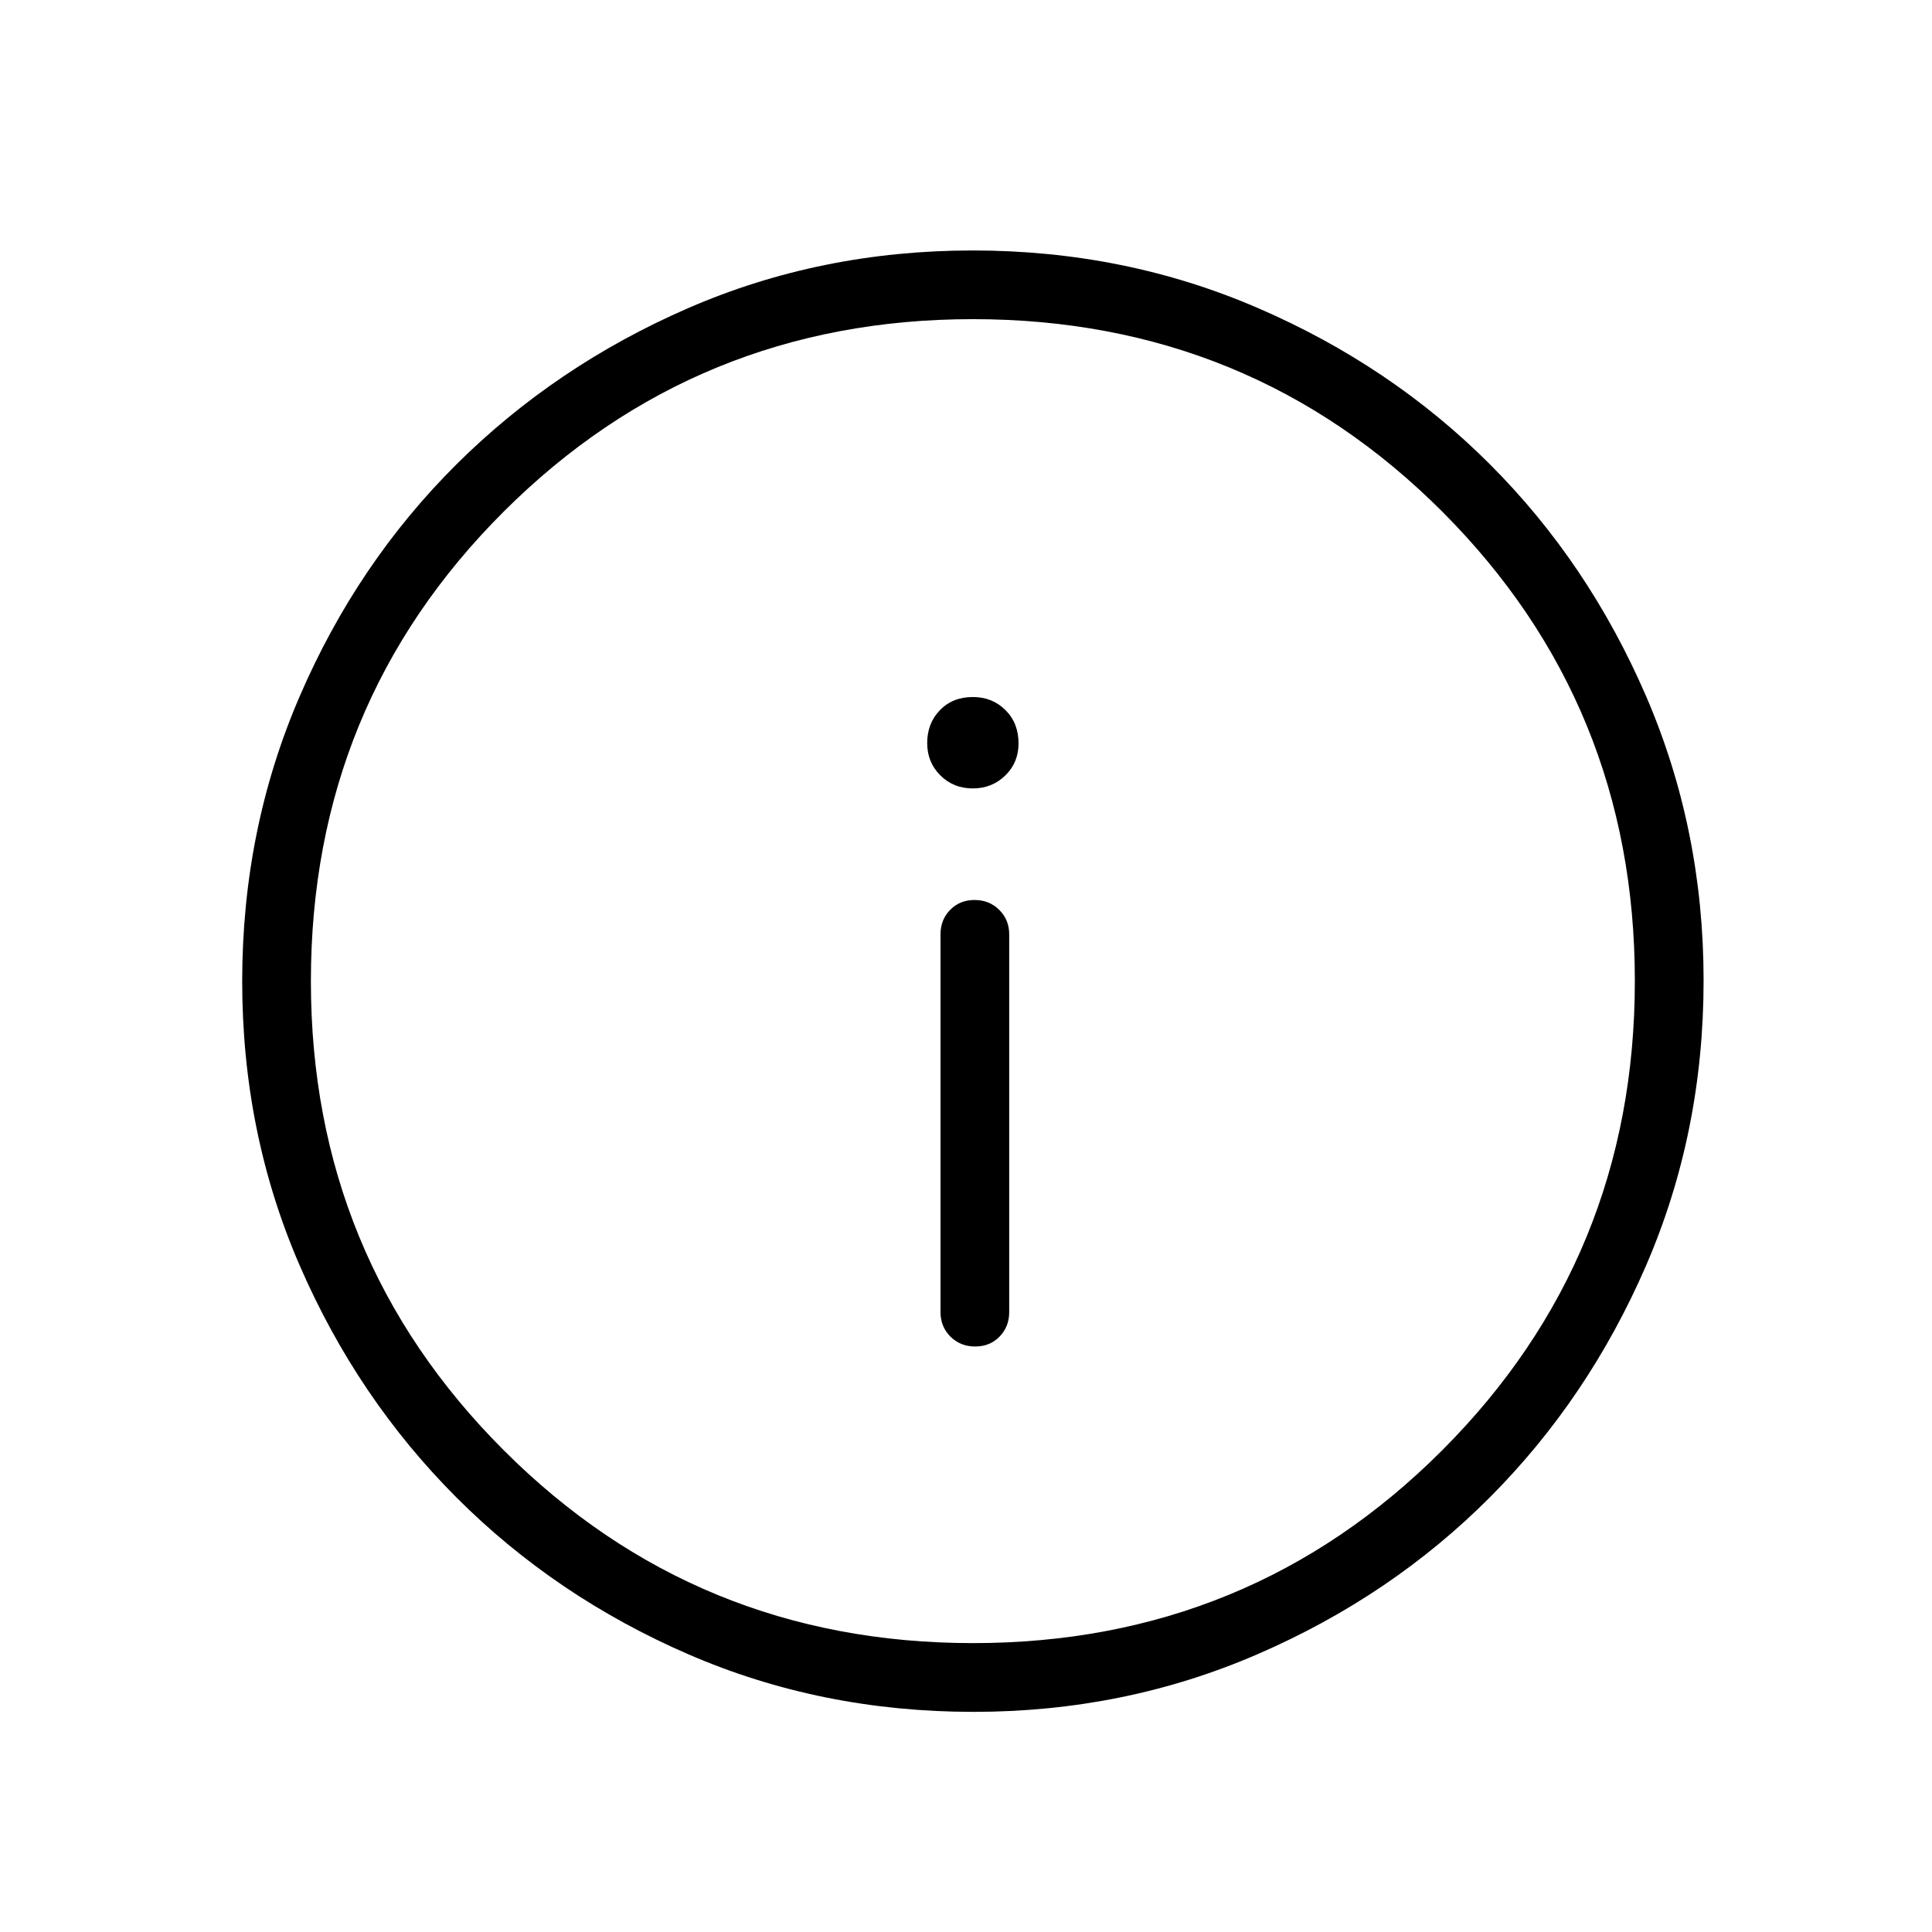
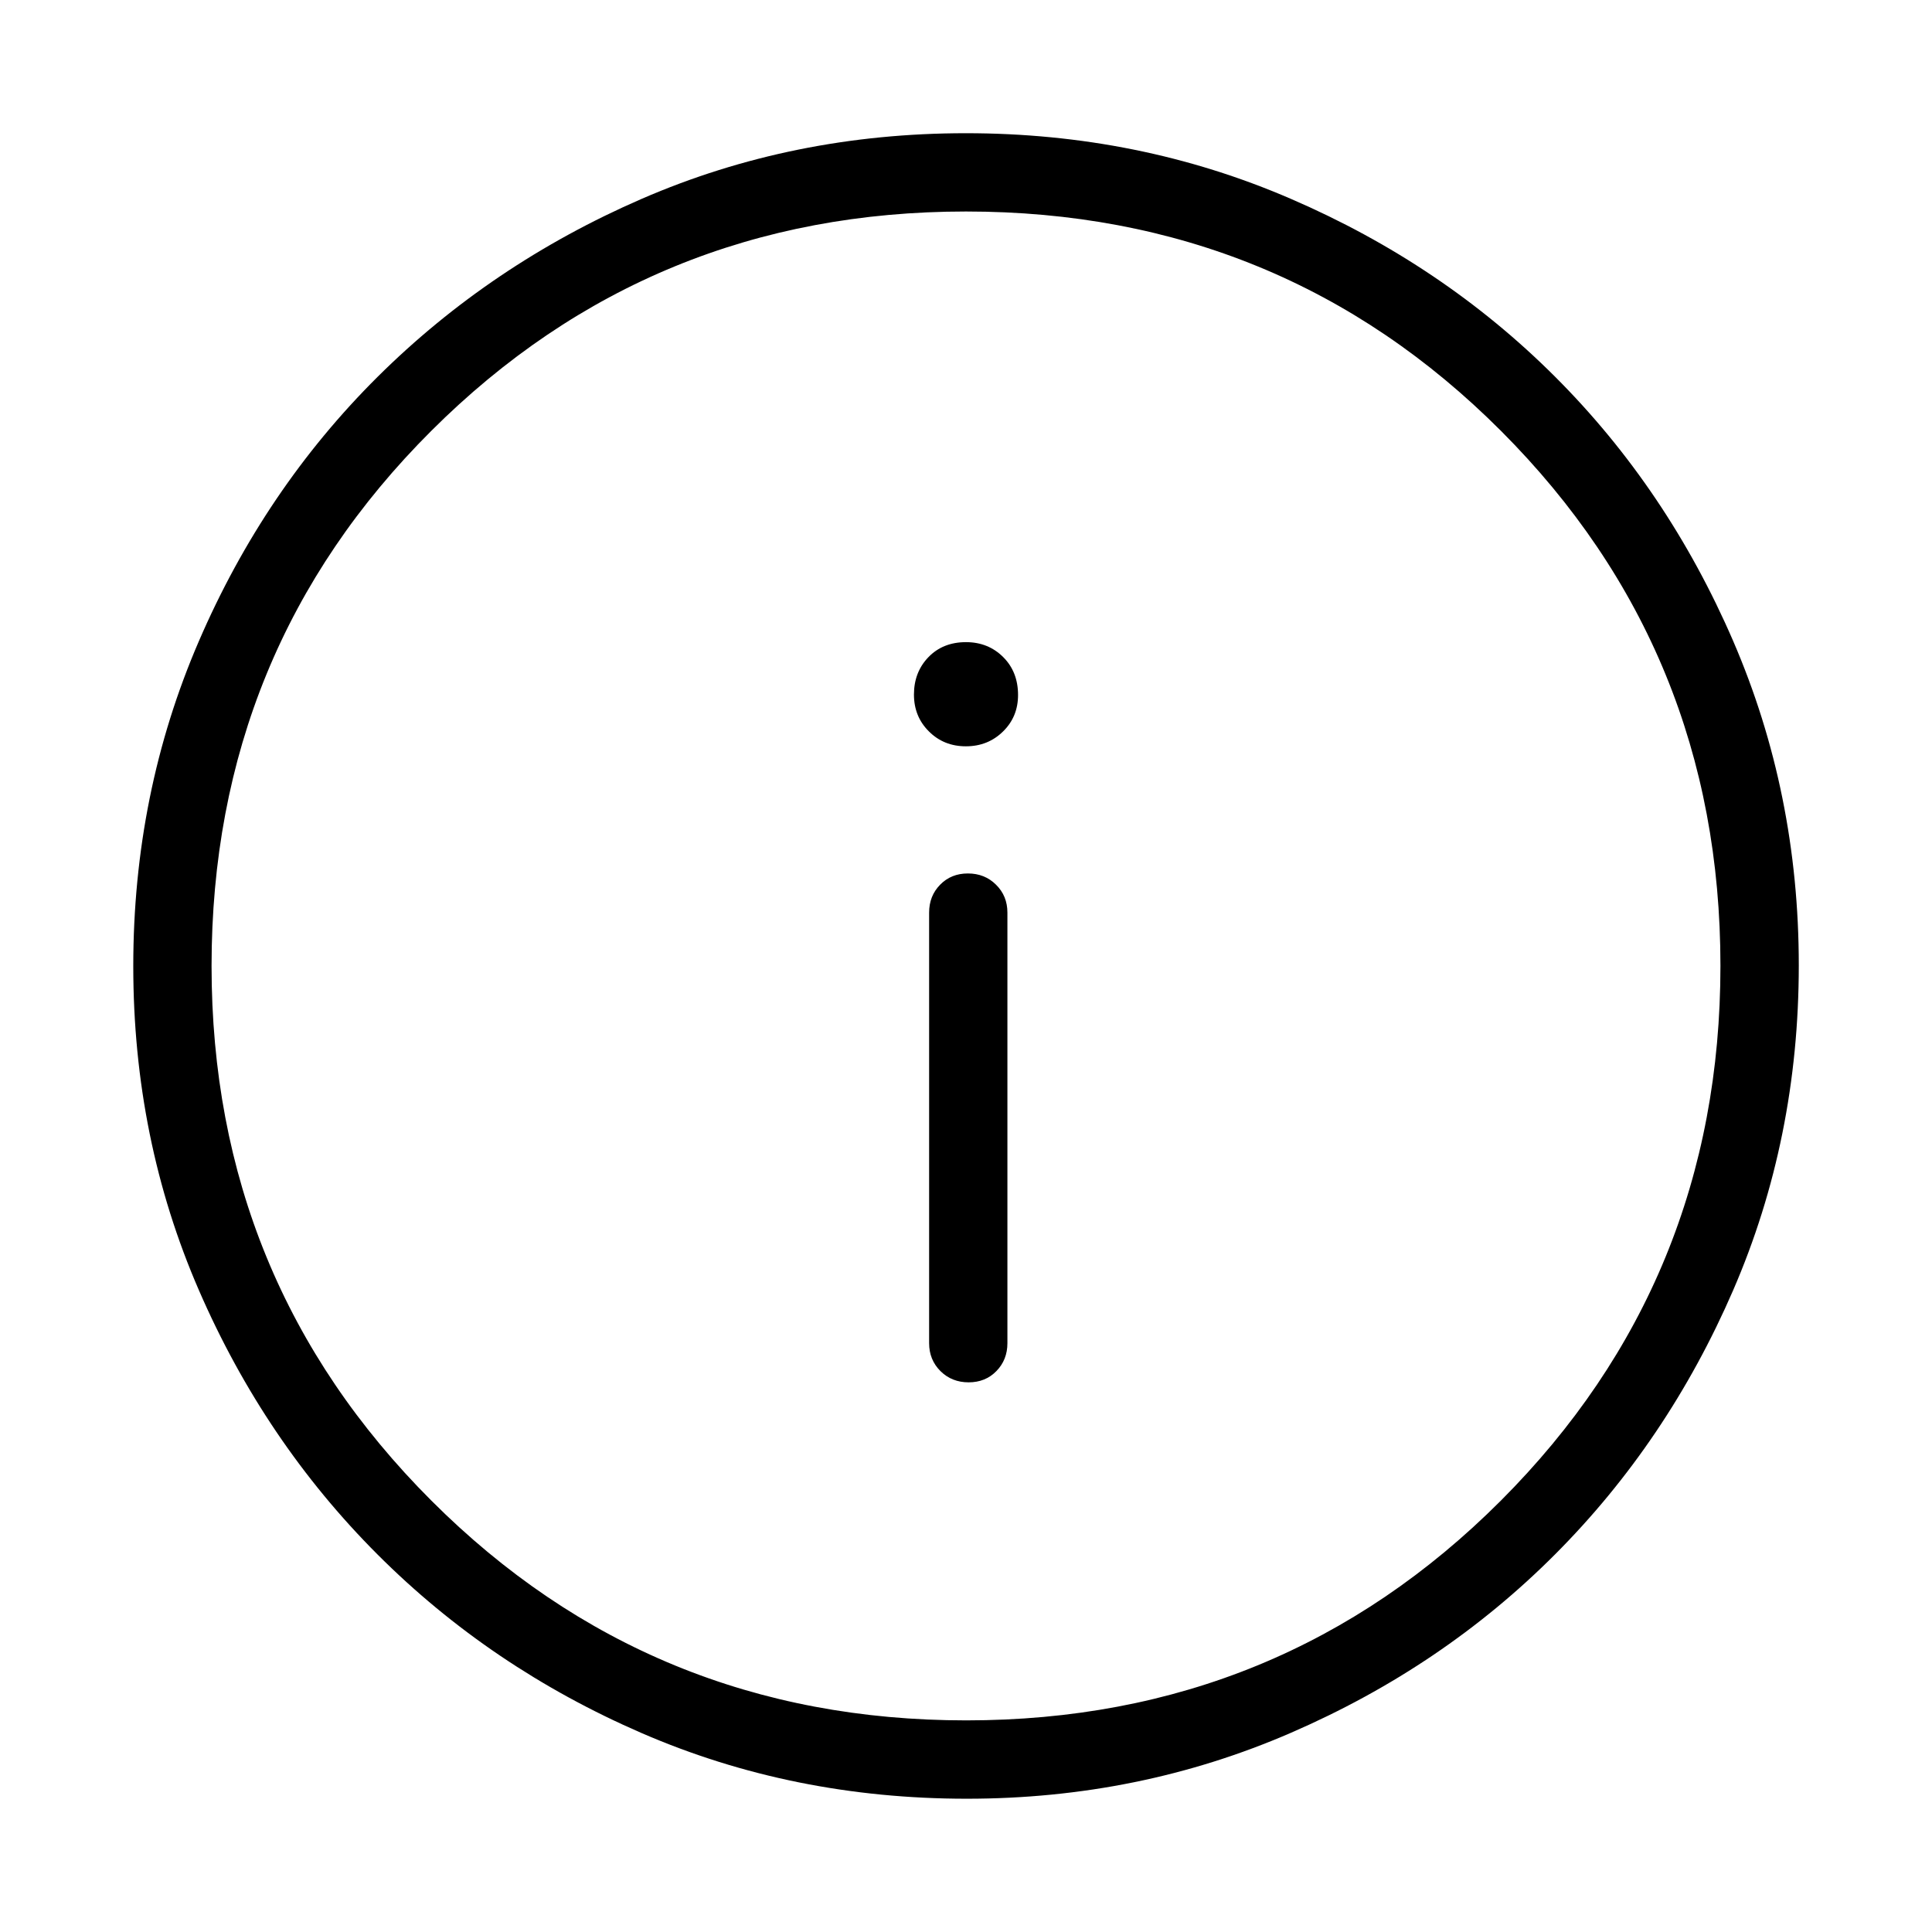
- <svg xmlns="http://www.w3.org/2000/svg" viewBox="0 0 36 36" fill="none">
+ <svg xmlns="http://www.w3.org/2000/svg" viewBox="2.334 2.489 31.588 31.588" fill="none">
  <path d="M18.171 25.09C18.354 25.09 18.505 25.029 18.625 24.906C18.745 24.783 18.805 24.631 18.805 24.45V17.41C18.805 17.228 18.743 17.076 18.619 16.954C18.496 16.831 18.342 16.77 18.159 16.77C17.976 16.77 17.825 16.831 17.705 16.954C17.585 17.076 17.525 17.228 17.525 17.41V24.45C17.525 24.631 17.587 24.783 17.71 24.906C17.834 25.029 17.988 25.09 18.171 25.09ZM18.126 14.691C18.367 14.691 18.569 14.61 18.733 14.449C18.897 14.289 18.979 14.09 18.979 13.852C18.979 13.6 18.898 13.393 18.735 13.231C18.572 13.069 18.369 12.988 18.128 12.988C17.876 12.988 17.671 13.07 17.513 13.234C17.355 13.398 17.277 13.602 17.277 13.845C17.277 14.084 17.358 14.285 17.521 14.447C17.684 14.61 17.885 14.691 18.126 14.691ZM18.14 31.898C16.248 31.898 14.478 31.541 12.828 30.826C11.179 30.111 9.738 29.137 8.506 27.904C7.274 26.671 6.301 25.231 5.586 23.584C4.87 21.937 4.513 20.171 4.513 18.285C4.513 16.398 4.87 14.628 5.585 12.973C6.299 11.318 7.273 9.878 8.506 8.652C9.74 7.426 11.18 6.455 12.826 5.74C14.473 5.025 16.24 4.667 18.126 4.667C20.012 4.667 21.783 5.024 23.437 5.739C25.092 6.453 26.533 7.423 27.759 8.648C28.985 9.873 29.955 11.313 30.671 12.969C31.386 14.625 31.744 16.392 31.744 18.271C31.744 20.162 31.386 21.932 30.672 23.582C29.957 25.232 28.987 26.671 27.762 27.9C26.538 29.128 25.097 30.102 23.441 30.82C21.785 31.539 20.018 31.898 18.14 31.898ZM18.131 30.617C21.565 30.617 24.479 29.42 26.873 27.024C29.266 24.628 30.463 21.713 30.463 18.279C30.463 14.846 29.268 11.932 26.879 9.538C24.489 7.144 21.572 5.947 18.128 5.947C14.697 5.947 11.783 7.142 9.387 9.532C6.991 11.922 5.793 14.839 5.793 18.282C5.793 21.714 6.991 24.628 9.387 27.024C11.783 29.42 14.697 30.617 18.131 30.617Z" fill="currentColor" />
</svg>
